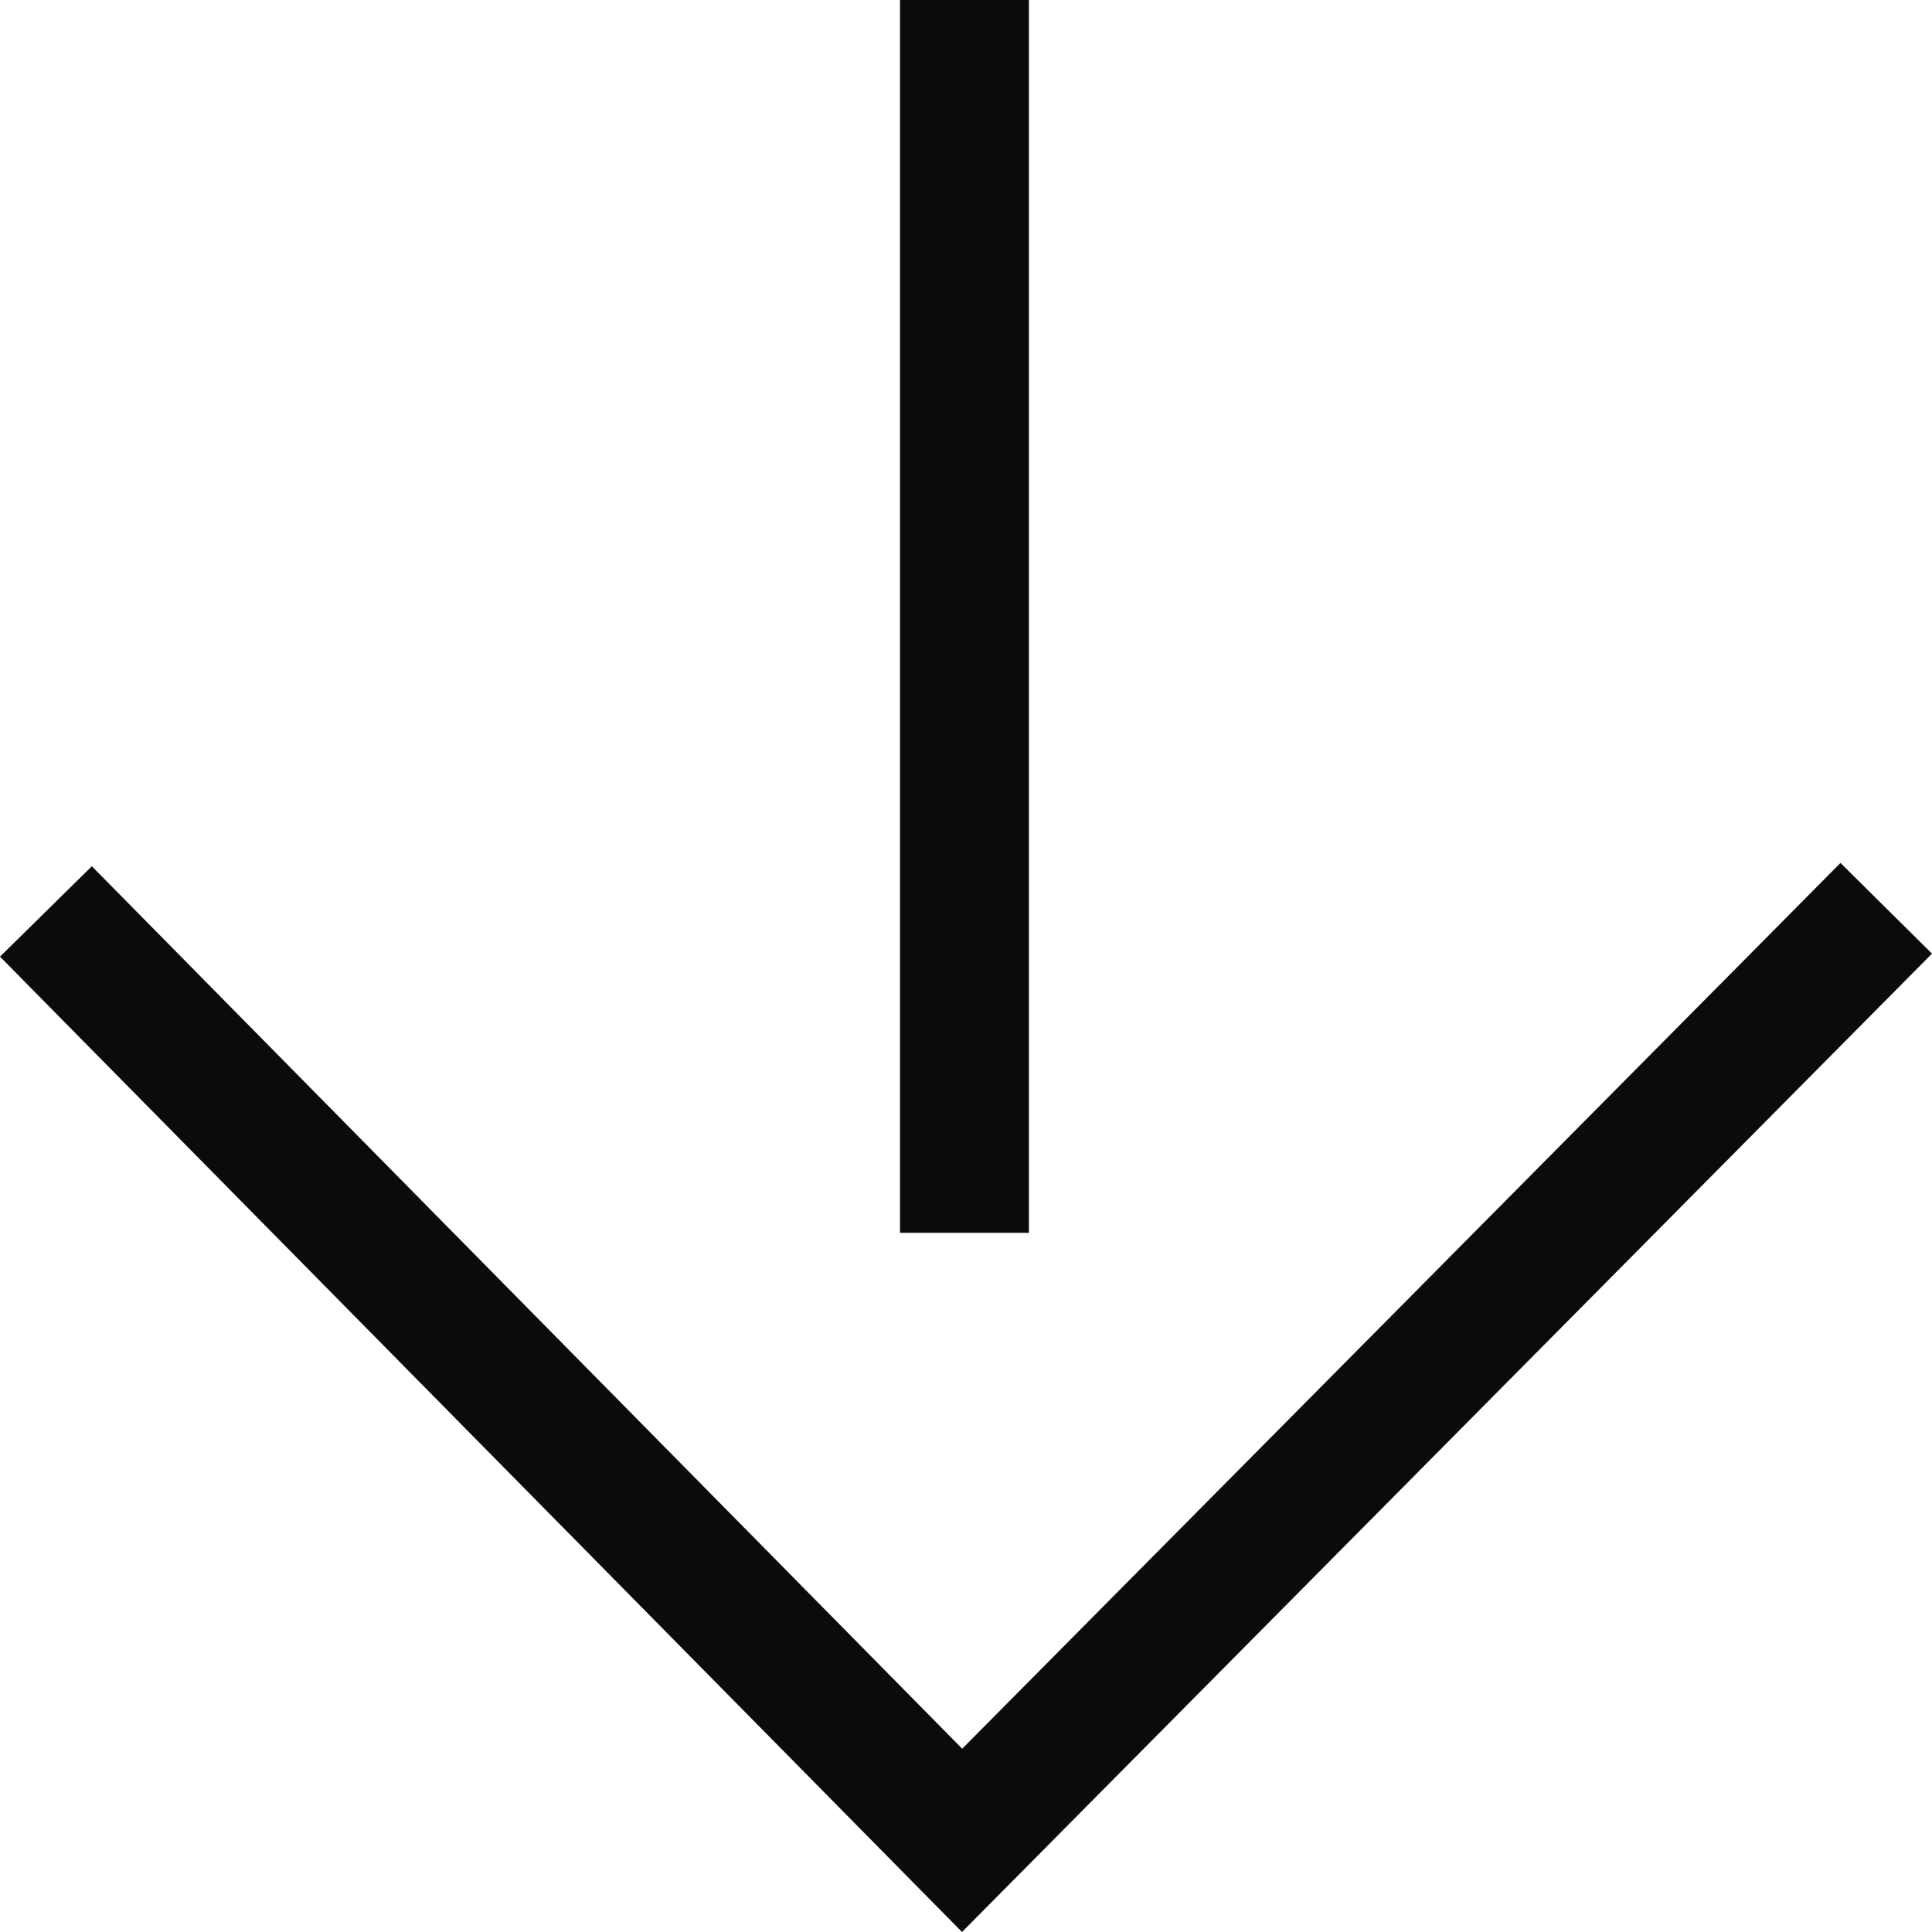
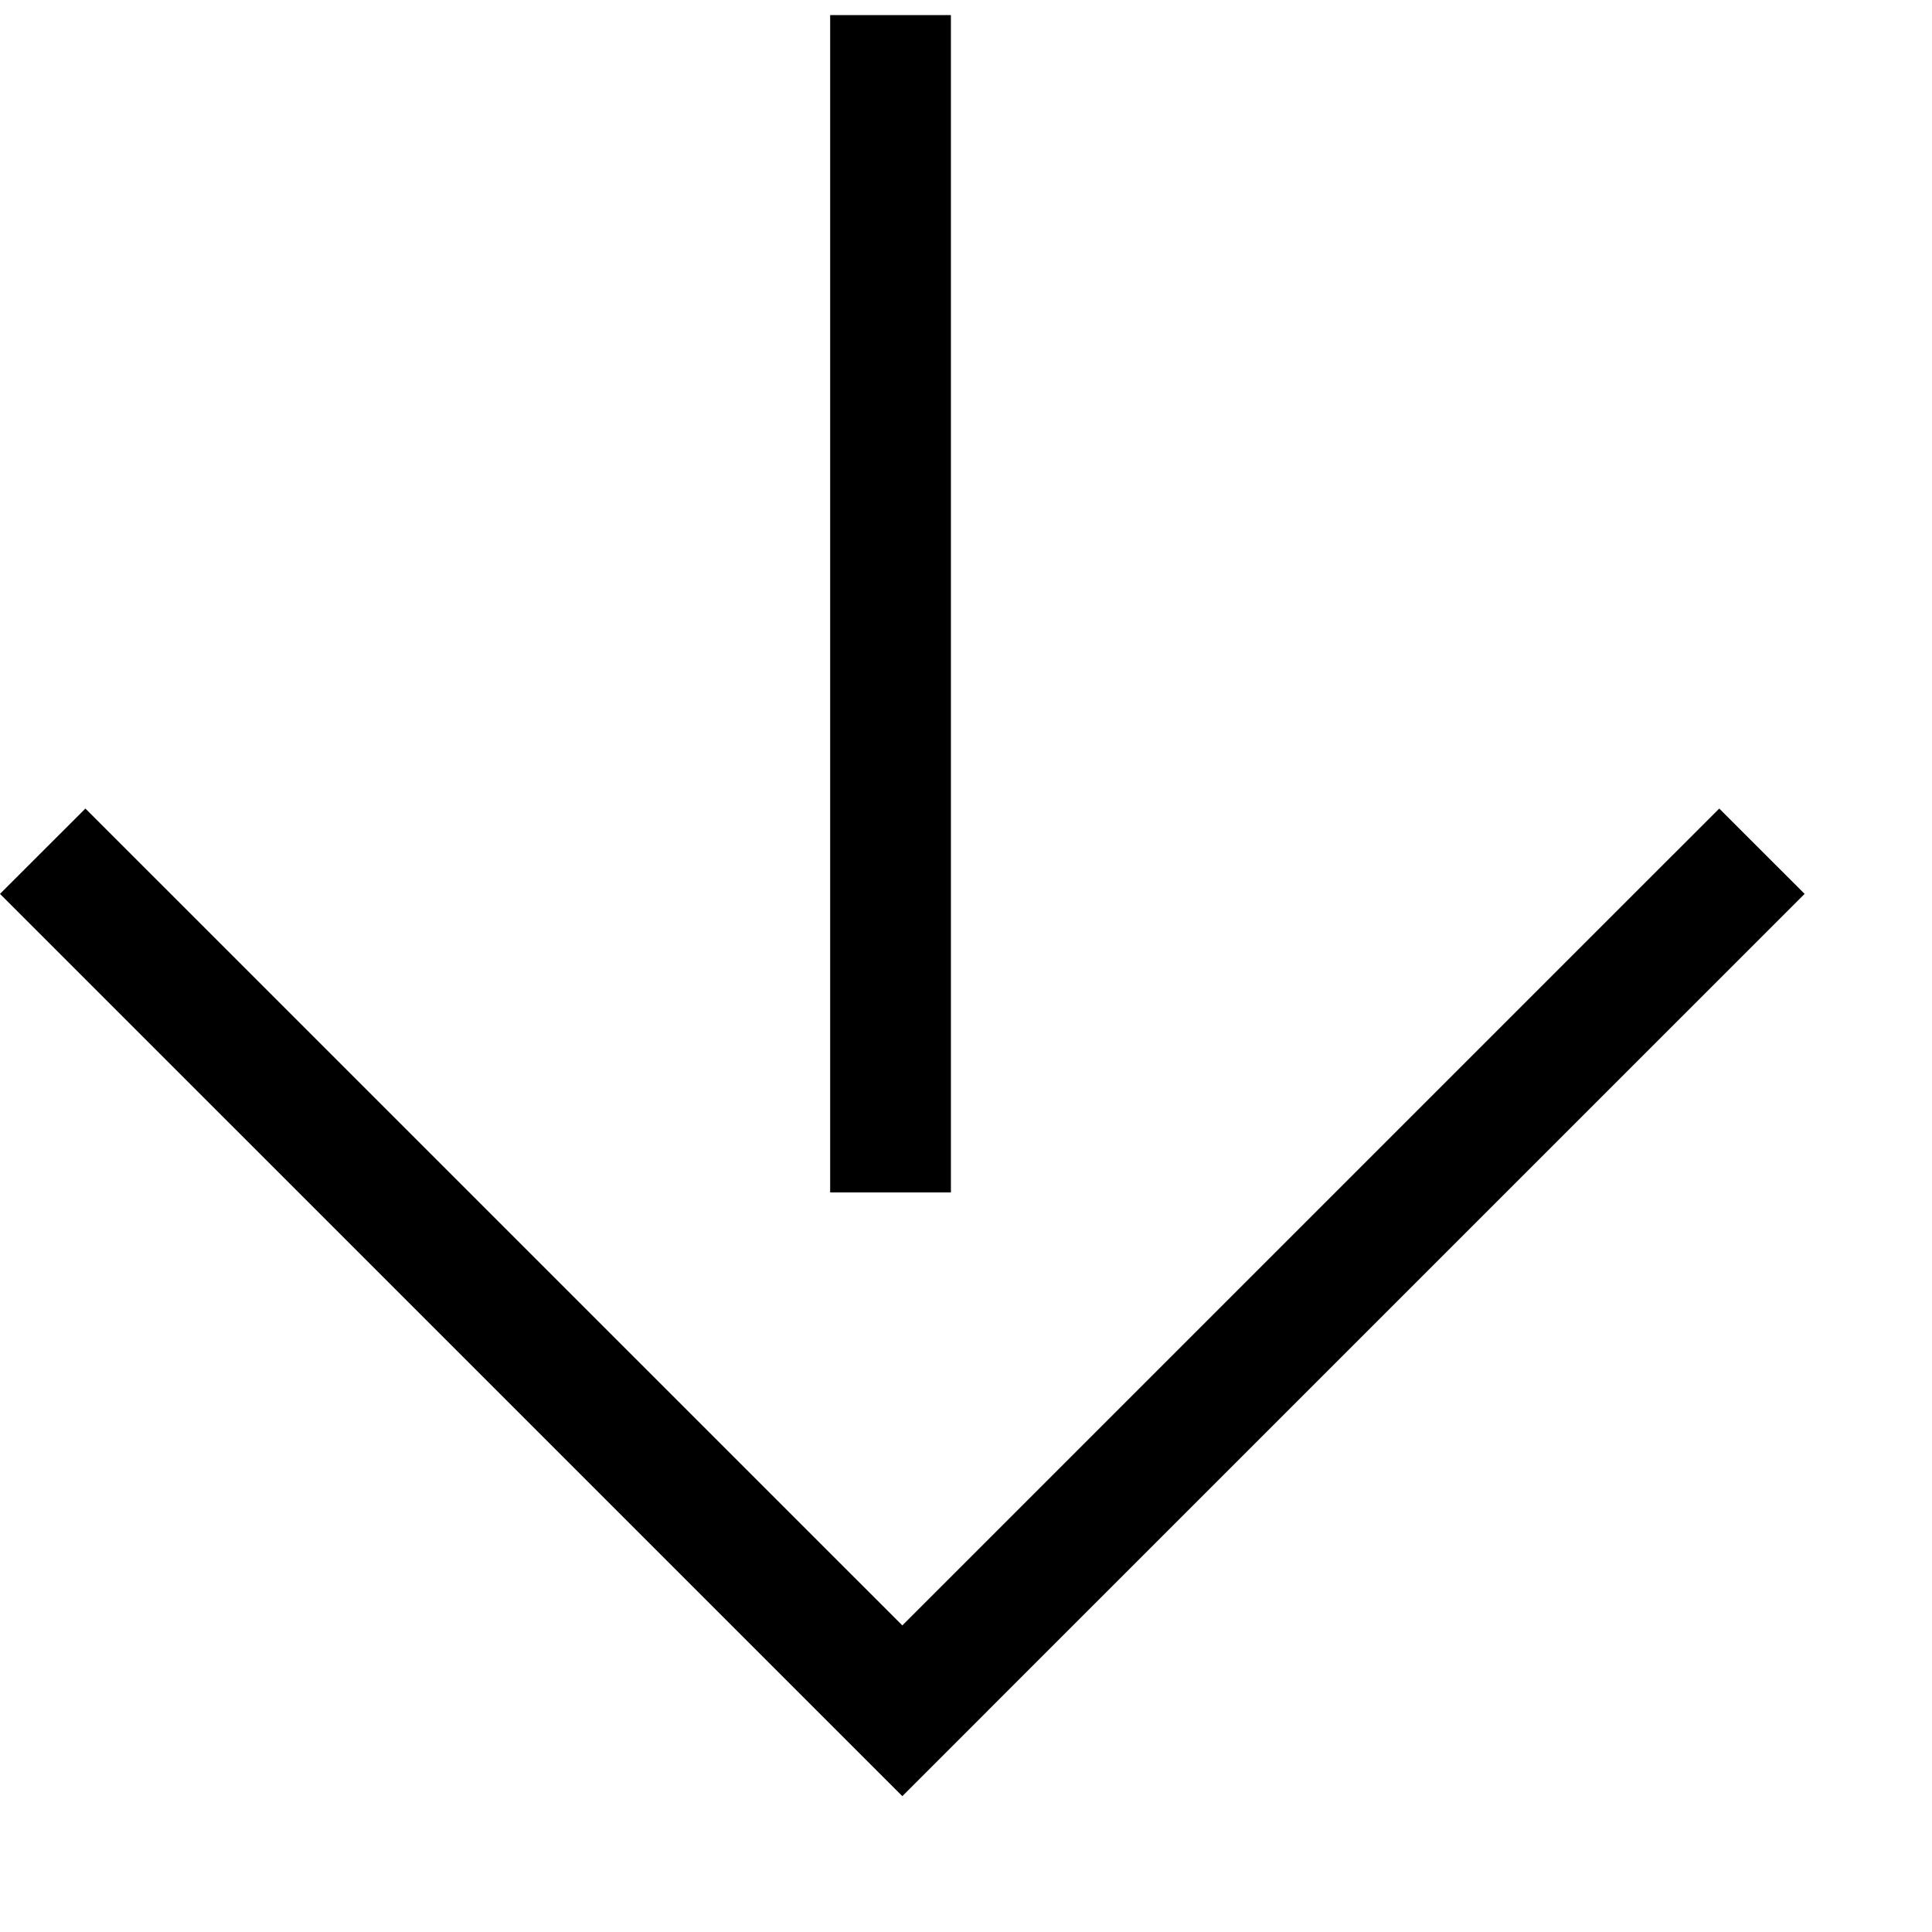
- <svg xmlns="http://www.w3.org/2000/svg" version="1.1" id="Layer_1" x="0px" y="0px" width="30px" height="30px" viewBox="0 0 30 30" enable-background="new 0 0 30 30" xml:space="preserve">
-   <g>
-     <rect x="13.975" fill="#0B0B0B" width="2.002" height="19.143" />
-     <polygon fill="#0B0B0B" points="30,14.808 28.579,13.4 14.941,27.154 1.426,13.451 0,14.855 14.938,30  " />
-   </g>
+ <svg xmlns="http://www.w3.org/2000/svg" version="1.1" id="Layer_1" x="0px" y="0px" width="64px" height="64px" viewBox="0 0 64 64" enable-background="new 0 0 64 64" xml:space="preserve">
+   <path d="M27.5,39.5v-39h4v39H27.5z M29.891,59.5l2.828-2.828h-0.001l27.062-27.061l-2.828-2.827l-27.061,27.06L2.829,26.784  L0,29.611l27.062,27.061l0,0L29.891,59.5L29.891,59.5L29.891,59.5z" />
</svg>
